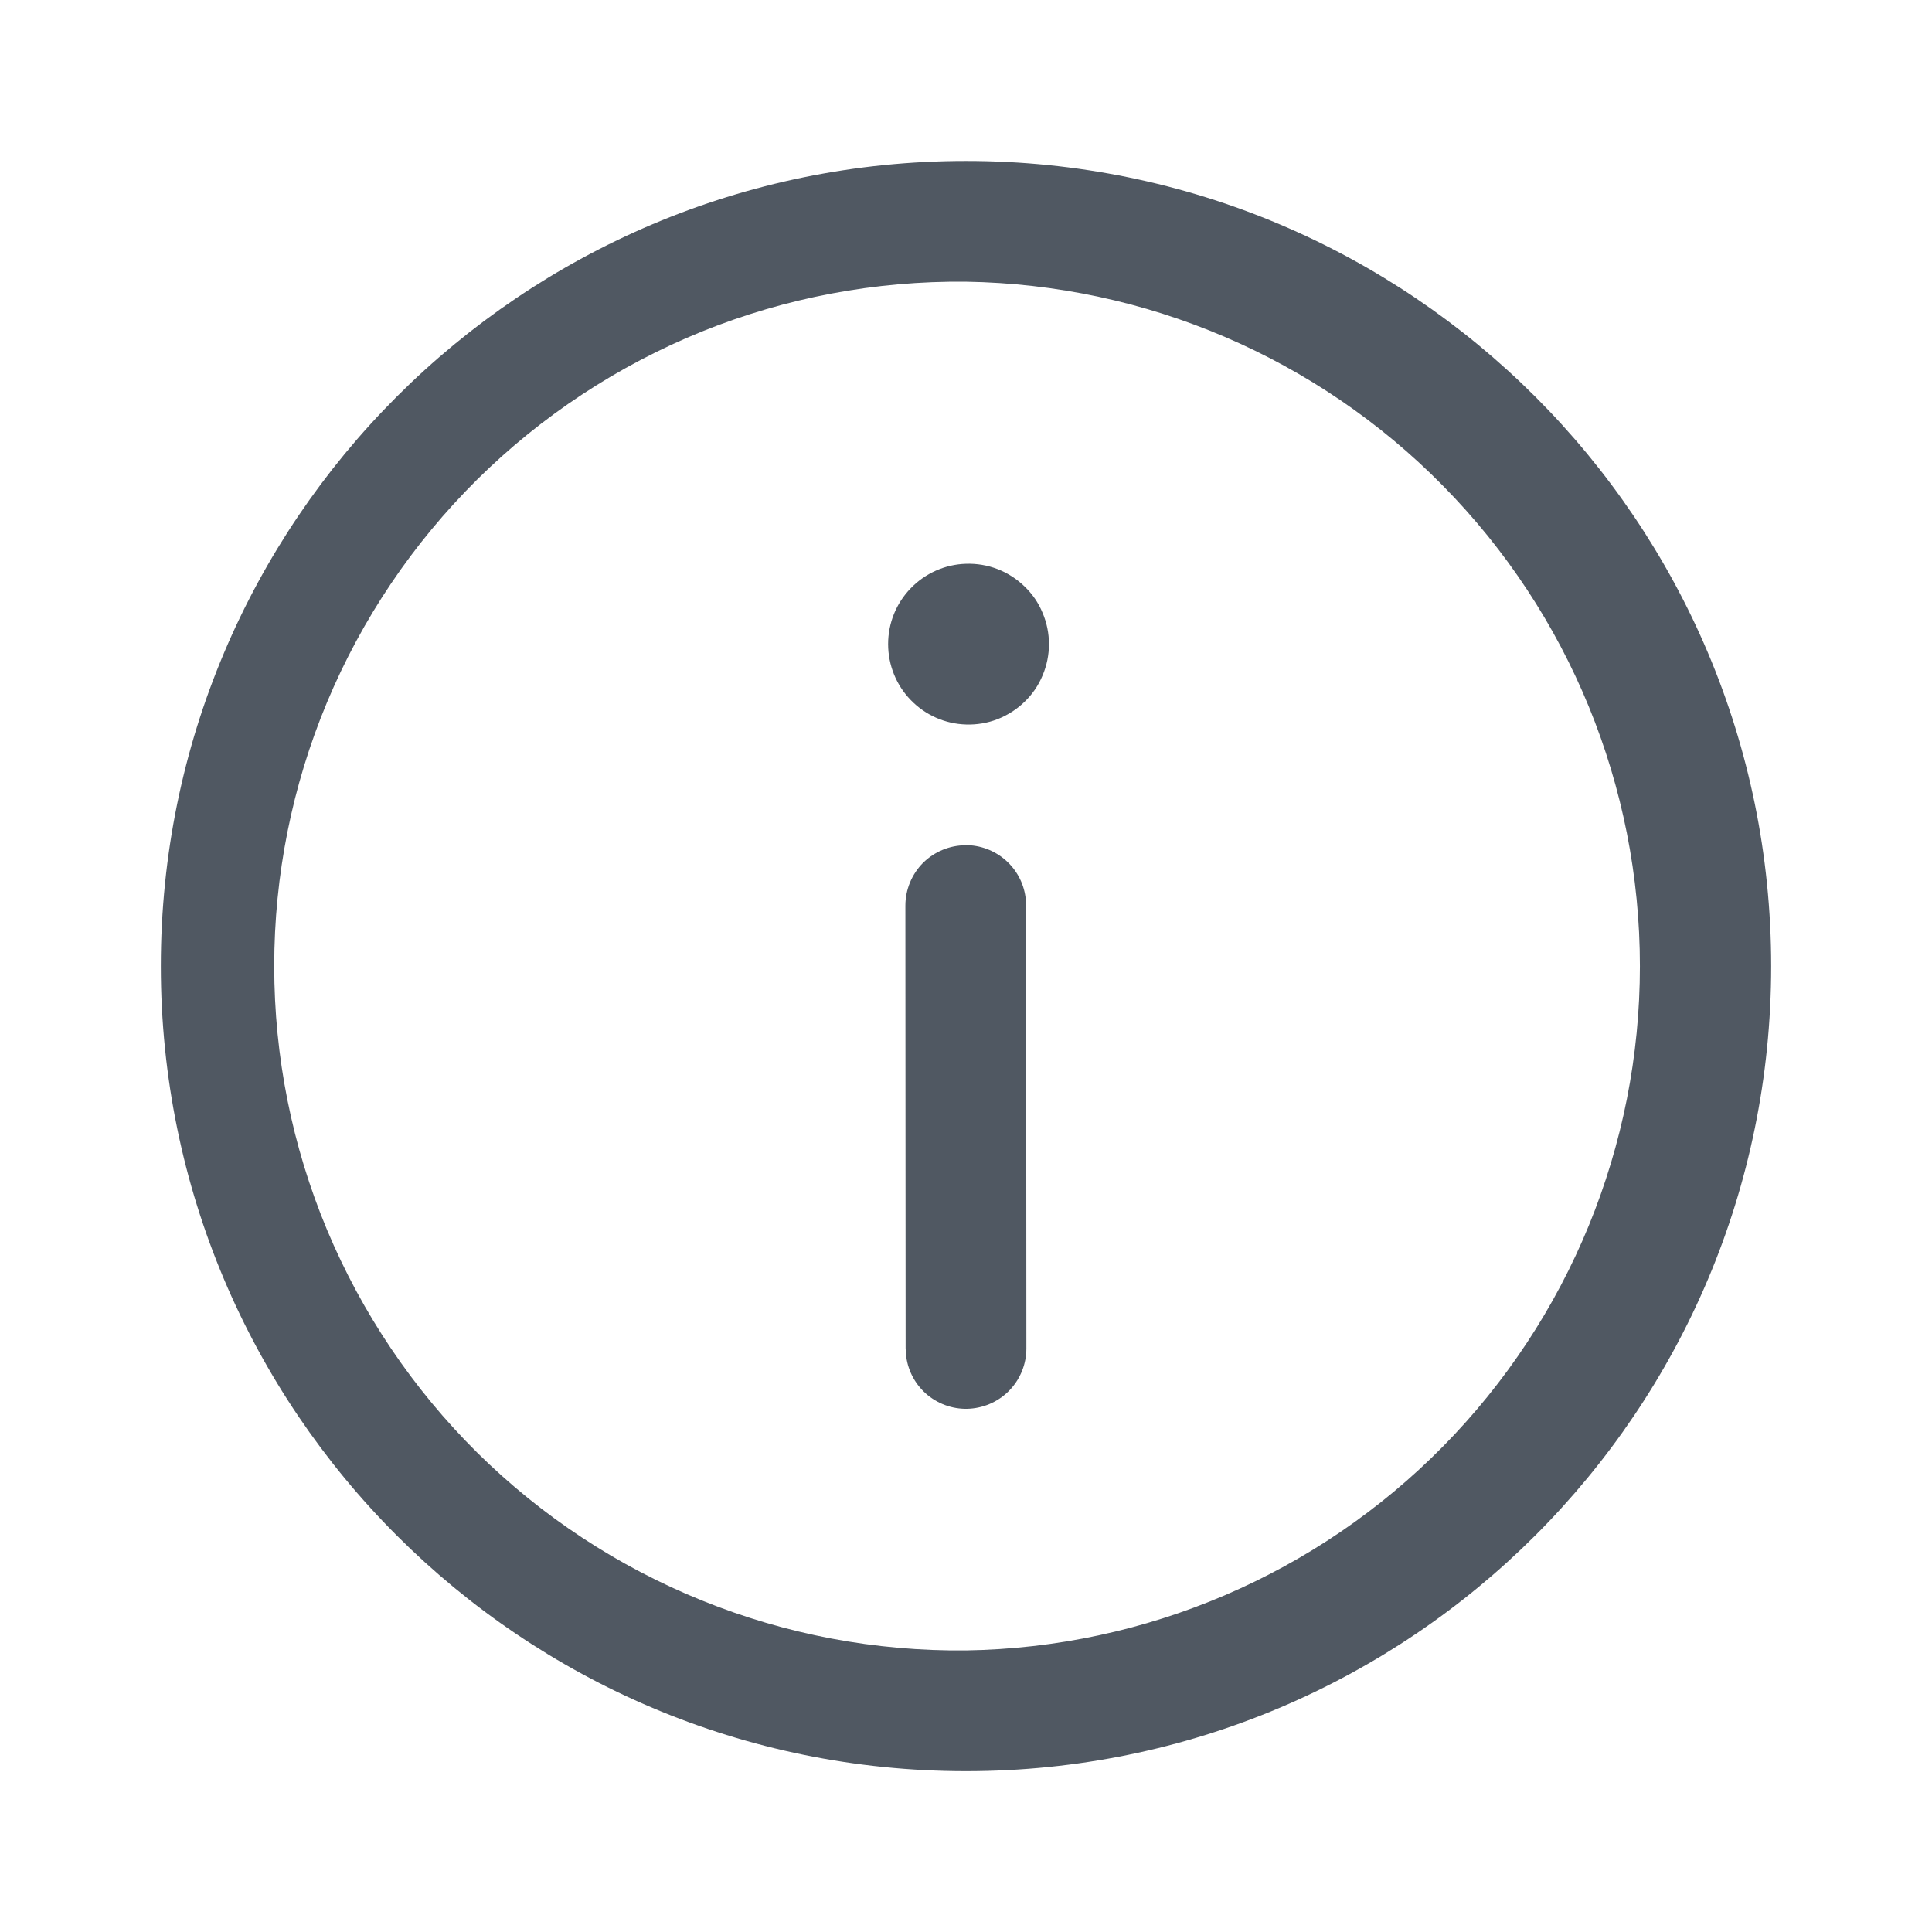
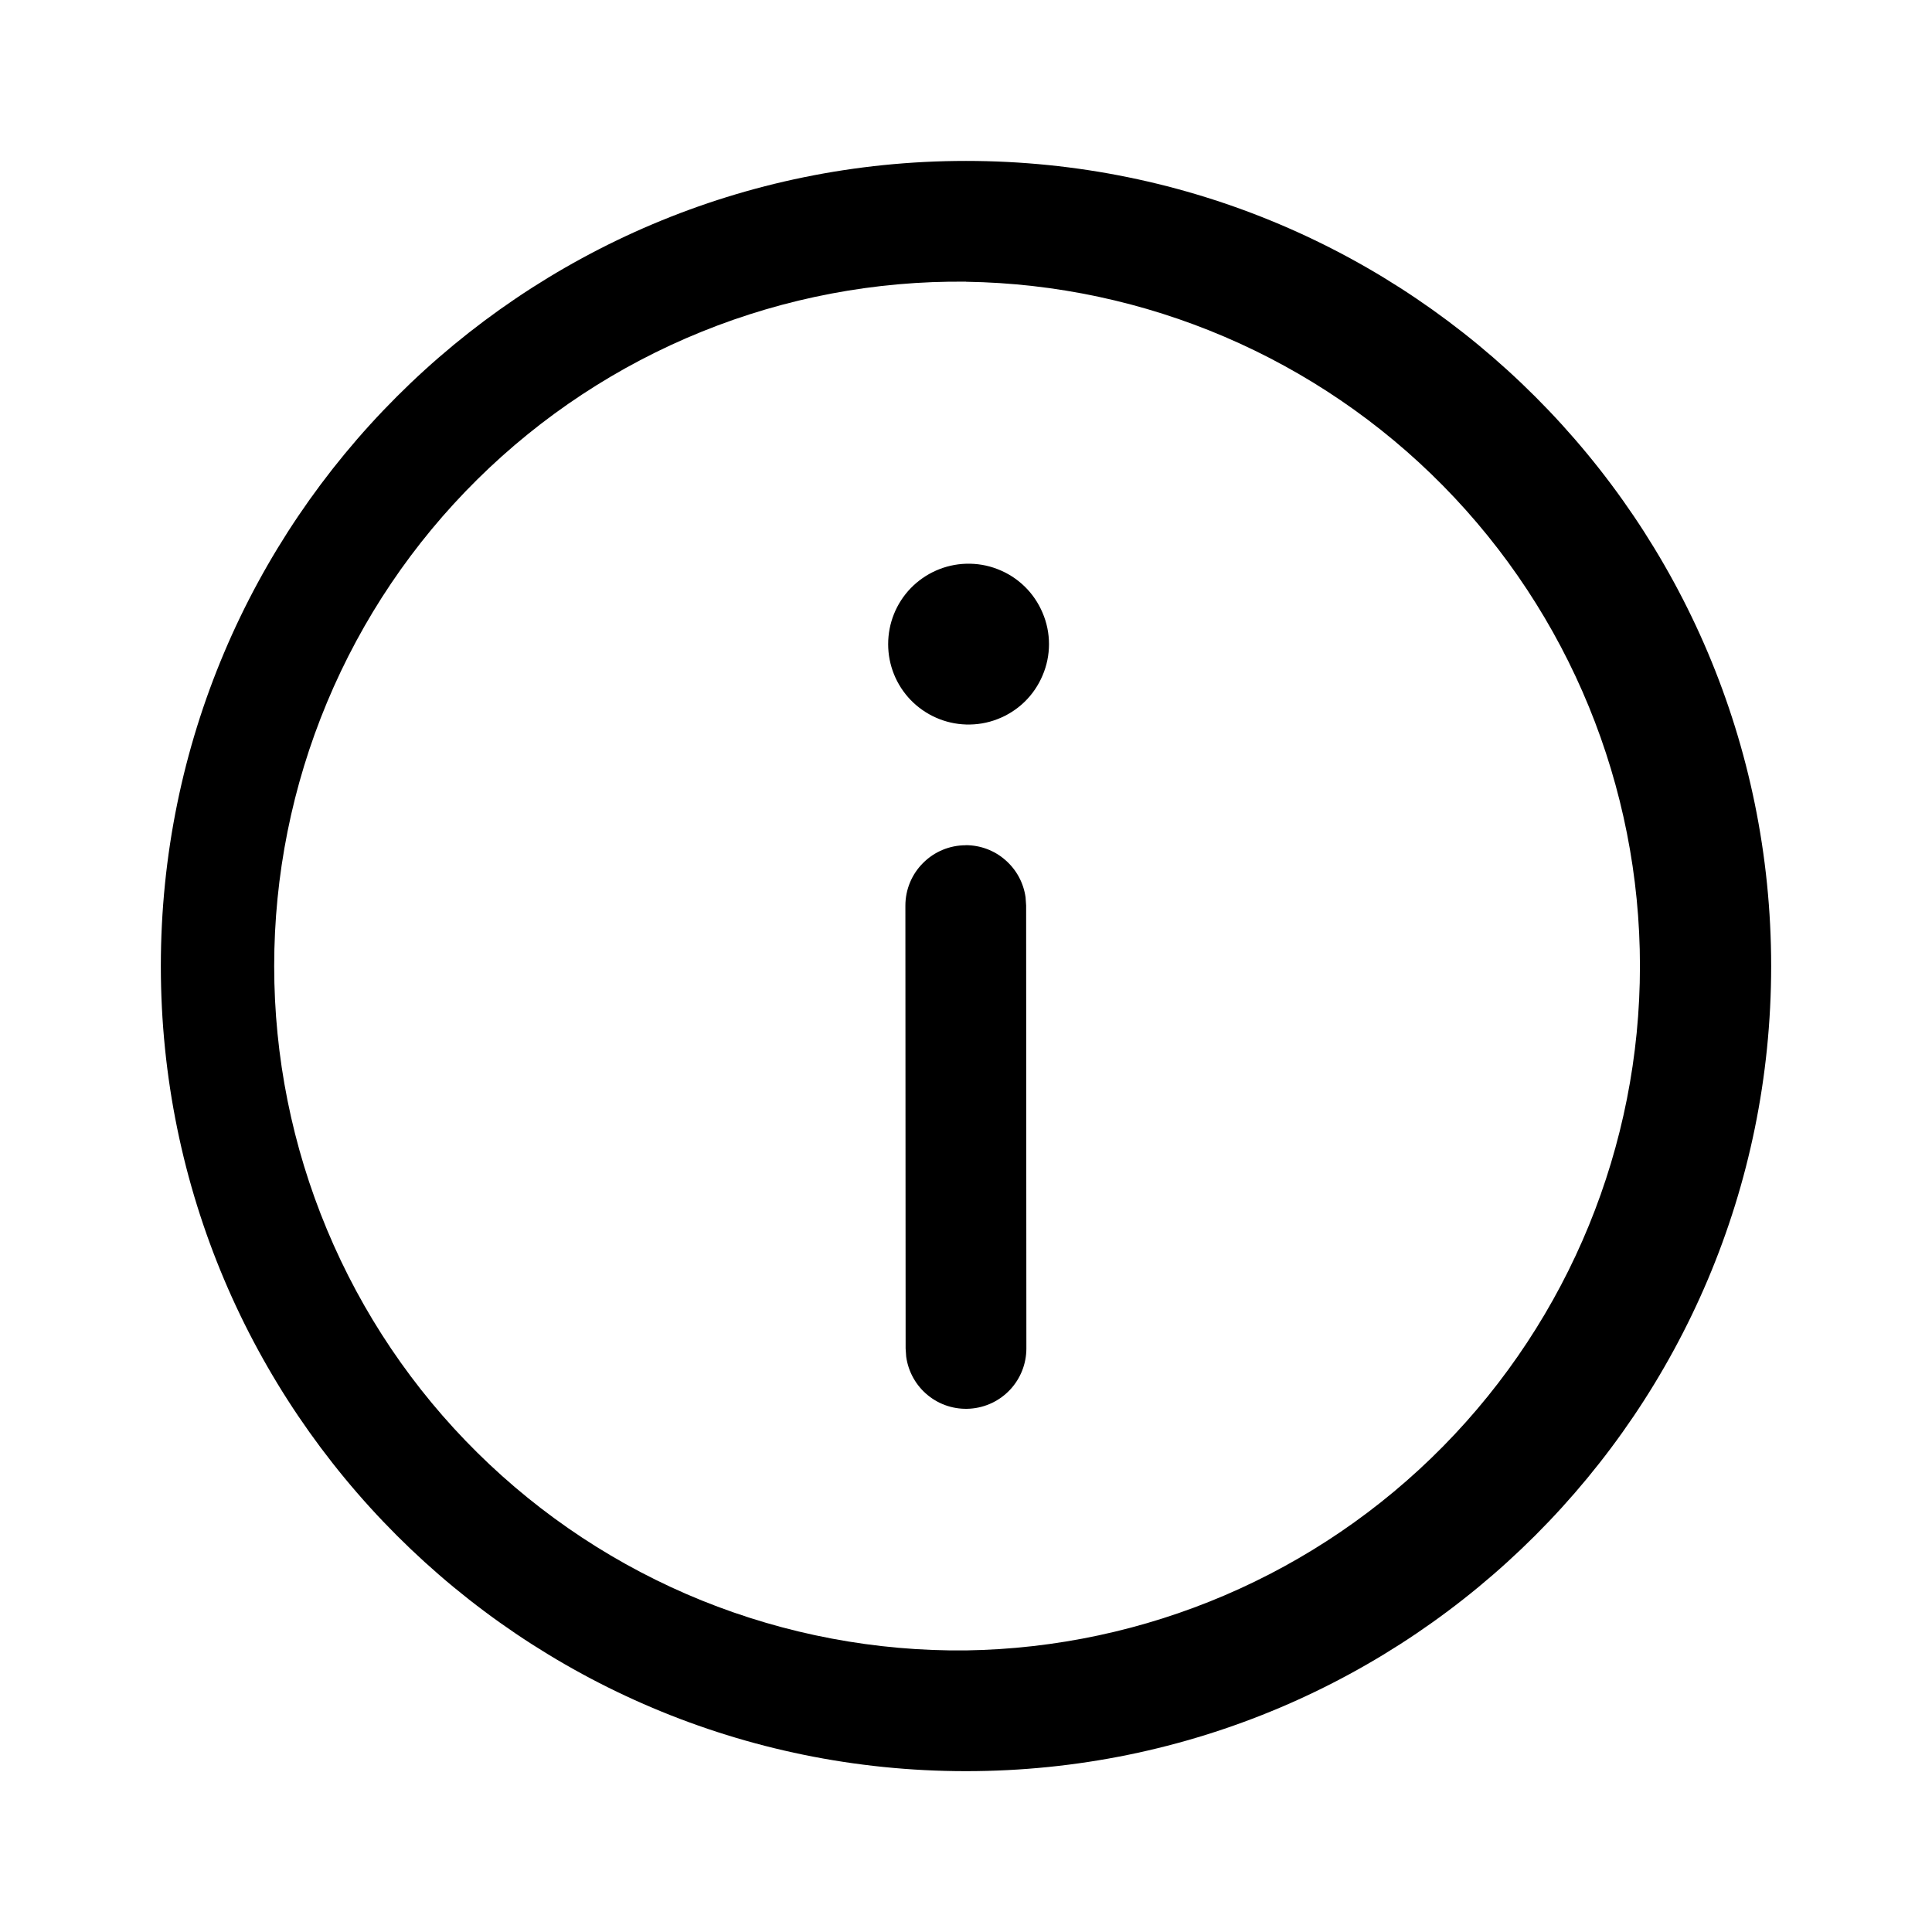
- <svg xmlns="http://www.w3.org/2000/svg" id="interface/information" viewBox="0 0 16 16" fill="none">
-   <path d="M8 1.333C11.683 1.333 14.668 4.318 14.668 8.001C14.668 11.683 11.683 14.668 8 14.668C4.317 14.668 1.332 11.683 1.332 8.001C1.332 4.318 4.317 1.333 8 1.333ZM8 2.333C7.251 2.325 6.507 2.465 5.812 2.746C5.117 3.028 4.485 3.444 3.952 3.971C3.42 4.498 2.997 5.125 2.708 5.817C2.419 6.509 2.271 7.251 2.271 8C2.271 8.75 2.419 9.492 2.708 10.184C2.997 10.875 3.42 11.503 3.952 12.03C4.485 12.557 5.117 12.973 5.812 13.254C6.507 13.536 7.251 13.676 8 13.668C9.488 13.645 10.907 13.038 11.951 11.978C12.996 10.917 13.581 9.489 13.581 8.001C13.581 6.513 12.996 5.084 11.951 4.024C10.907 2.963 9.488 2.356 8 2.333V2.333ZM7.997 6.999C8.118 6.999 8.235 7.043 8.326 7.122C8.418 7.202 8.477 7.312 8.493 7.431L8.498 7.499L8.5 11.167C8.5 11.294 8.452 11.416 8.365 11.509C8.279 11.601 8.16 11.657 8.034 11.666C7.908 11.675 7.783 11.635 7.684 11.555C7.586 11.475 7.522 11.361 7.505 11.235L7.5 11.168L7.498 7.5C7.498 7.367 7.551 7.24 7.644 7.146C7.738 7.053 7.865 7 7.998 7L7.997 6.999ZM8 4.669C8.089 4.666 8.178 4.681 8.261 4.713C8.344 4.745 8.42 4.794 8.484 4.856C8.549 4.918 8.6 4.992 8.634 5.075C8.669 5.157 8.687 5.245 8.687 5.334C8.687 5.424 8.669 5.512 8.634 5.594C8.6 5.676 8.549 5.751 8.484 5.813C8.42 5.875 8.344 5.923 8.261 5.956C8.178 5.988 8.089 6.003 8 6C7.827 5.995 7.663 5.922 7.543 5.798C7.422 5.674 7.355 5.507 7.355 5.334C7.355 5.161 7.422 4.995 7.543 4.871C7.663 4.747 7.827 4.674 8 4.669Z" fill="#505862" />
+ <svg xmlns="http://www.w3.org/2000/svg" id="interface/information" viewBox="0 0 24 24" fill="none">
+   <path d="M12 1.999C17.524 1.999 22.002 6.477 22.002 12.001C22.002 17.524 17.524 22.002 12 22.002C6.476 22.002 1.998 17.524 1.998 12.001C1.998 6.477 6.476 1.999 12 1.999ZM12 3.499C10.876 3.487 9.76 3.698 8.718 4.12C7.676 4.541 6.728 5.166 5.929 5.956C5.129 6.747 4.495 7.688 4.062 8.726C3.629 9.763 3.406 10.876 3.406 12.001C3.406 13.125 3.629 14.238 4.062 15.275C4.495 16.313 5.129 17.254 5.929 18.045C6.728 18.835 7.676 19.46 8.718 19.882C9.76 20.303 10.876 20.514 12 20.502C14.232 20.468 16.361 19.557 17.927 17.967C19.494 16.376 20.372 14.233 20.372 12.001C20.372 9.769 19.494 7.626 17.927 6.035C16.361 4.445 14.232 3.534 12 3.5V3.499ZM11.996 10.499C12.177 10.499 12.353 10.564 12.489 10.684C12.626 10.803 12.715 10.967 12.74 11.147L12.747 11.249L12.75 16.751C12.75 16.941 12.678 17.124 12.548 17.263C12.418 17.402 12.241 17.486 12.051 17.499C11.861 17.512 11.674 17.453 11.527 17.333C11.379 17.213 11.283 17.041 11.257 16.853L11.25 16.752L11.247 11.25C11.247 11.051 11.326 10.86 11.467 10.72C11.607 10.579 11.798 10.5 11.997 10.5L11.996 10.499ZM12 7.003C12.134 6.999 12.267 7.021 12.392 7.07C12.517 7.118 12.631 7.191 12.727 7.284C12.823 7.377 12.899 7.489 12.951 7.612C13.004 7.735 13.031 7.868 13.031 8.002C13.031 8.135 13.004 8.268 12.951 8.391C12.899 8.514 12.823 8.626 12.727 8.719C12.631 8.812 12.517 8.885 12.392 8.933C12.267 8.982 12.134 9.004 12 9C11.741 8.992 11.495 8.883 11.314 8.697C11.133 8.51 11.033 8.261 11.033 8.002C11.033 7.742 11.133 7.493 11.314 7.306C11.495 7.12 11.741 7.011 12 7.003Z" fill="currentColor" />
</svg>
